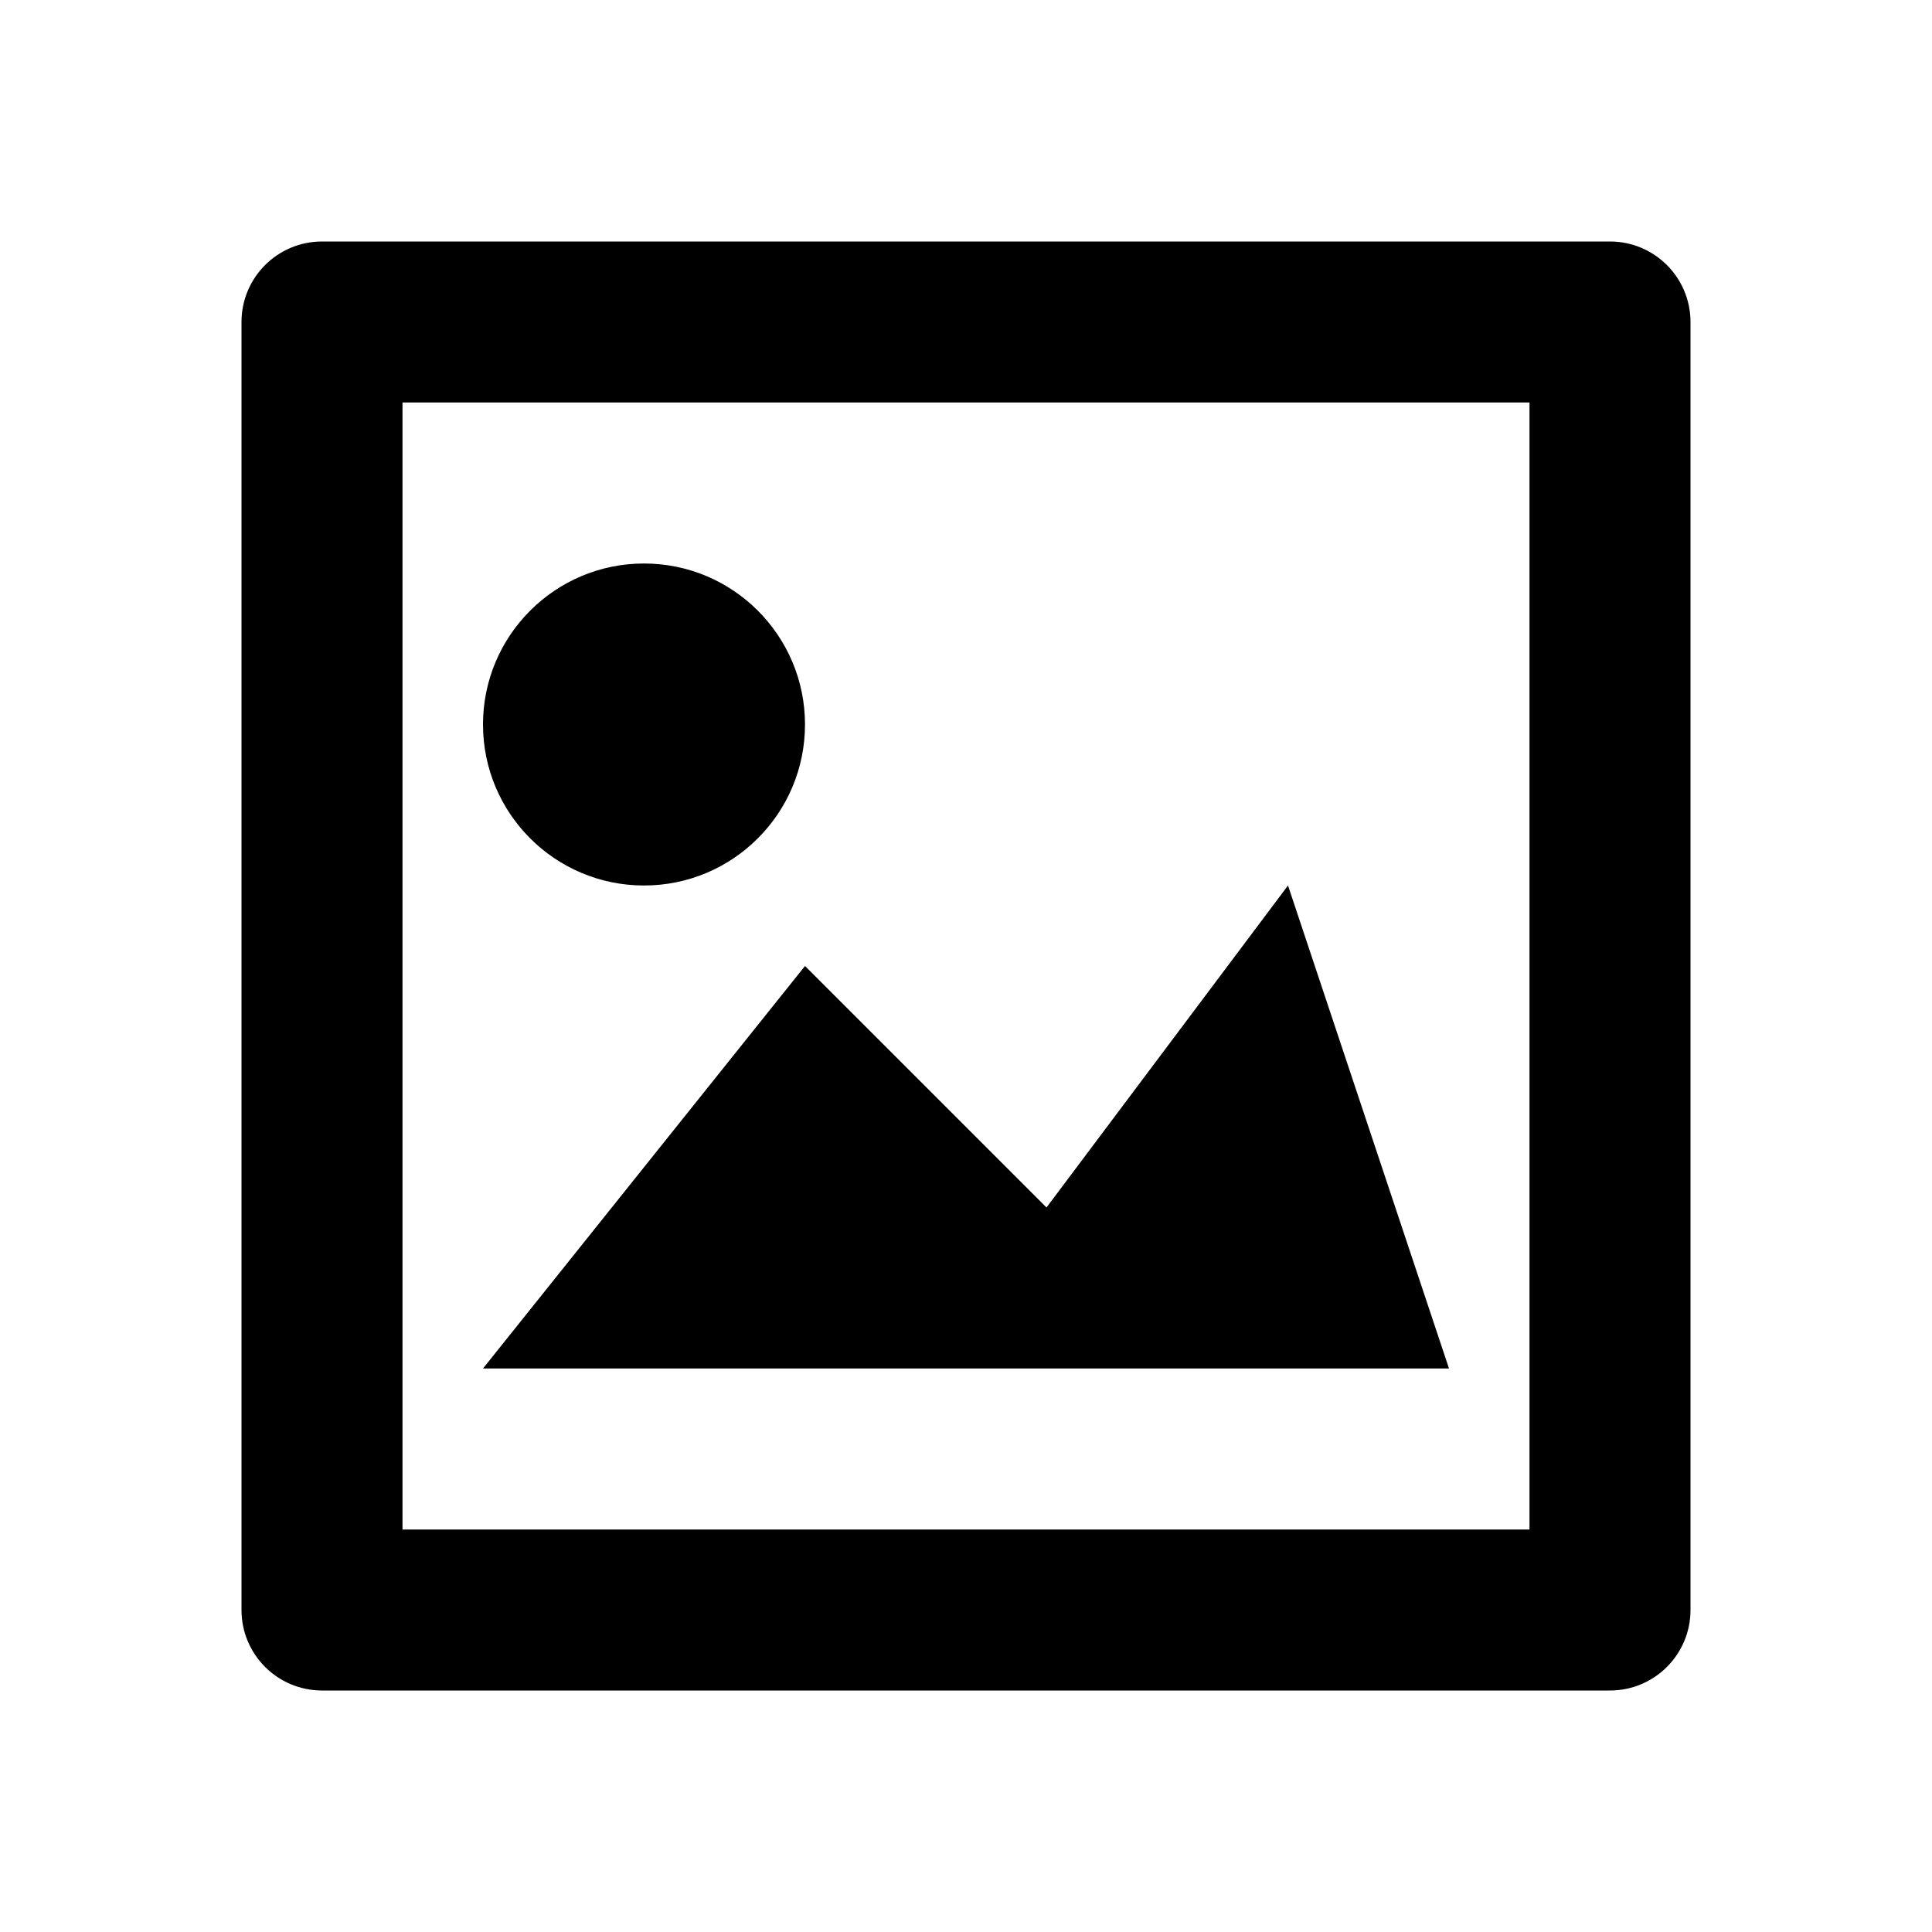
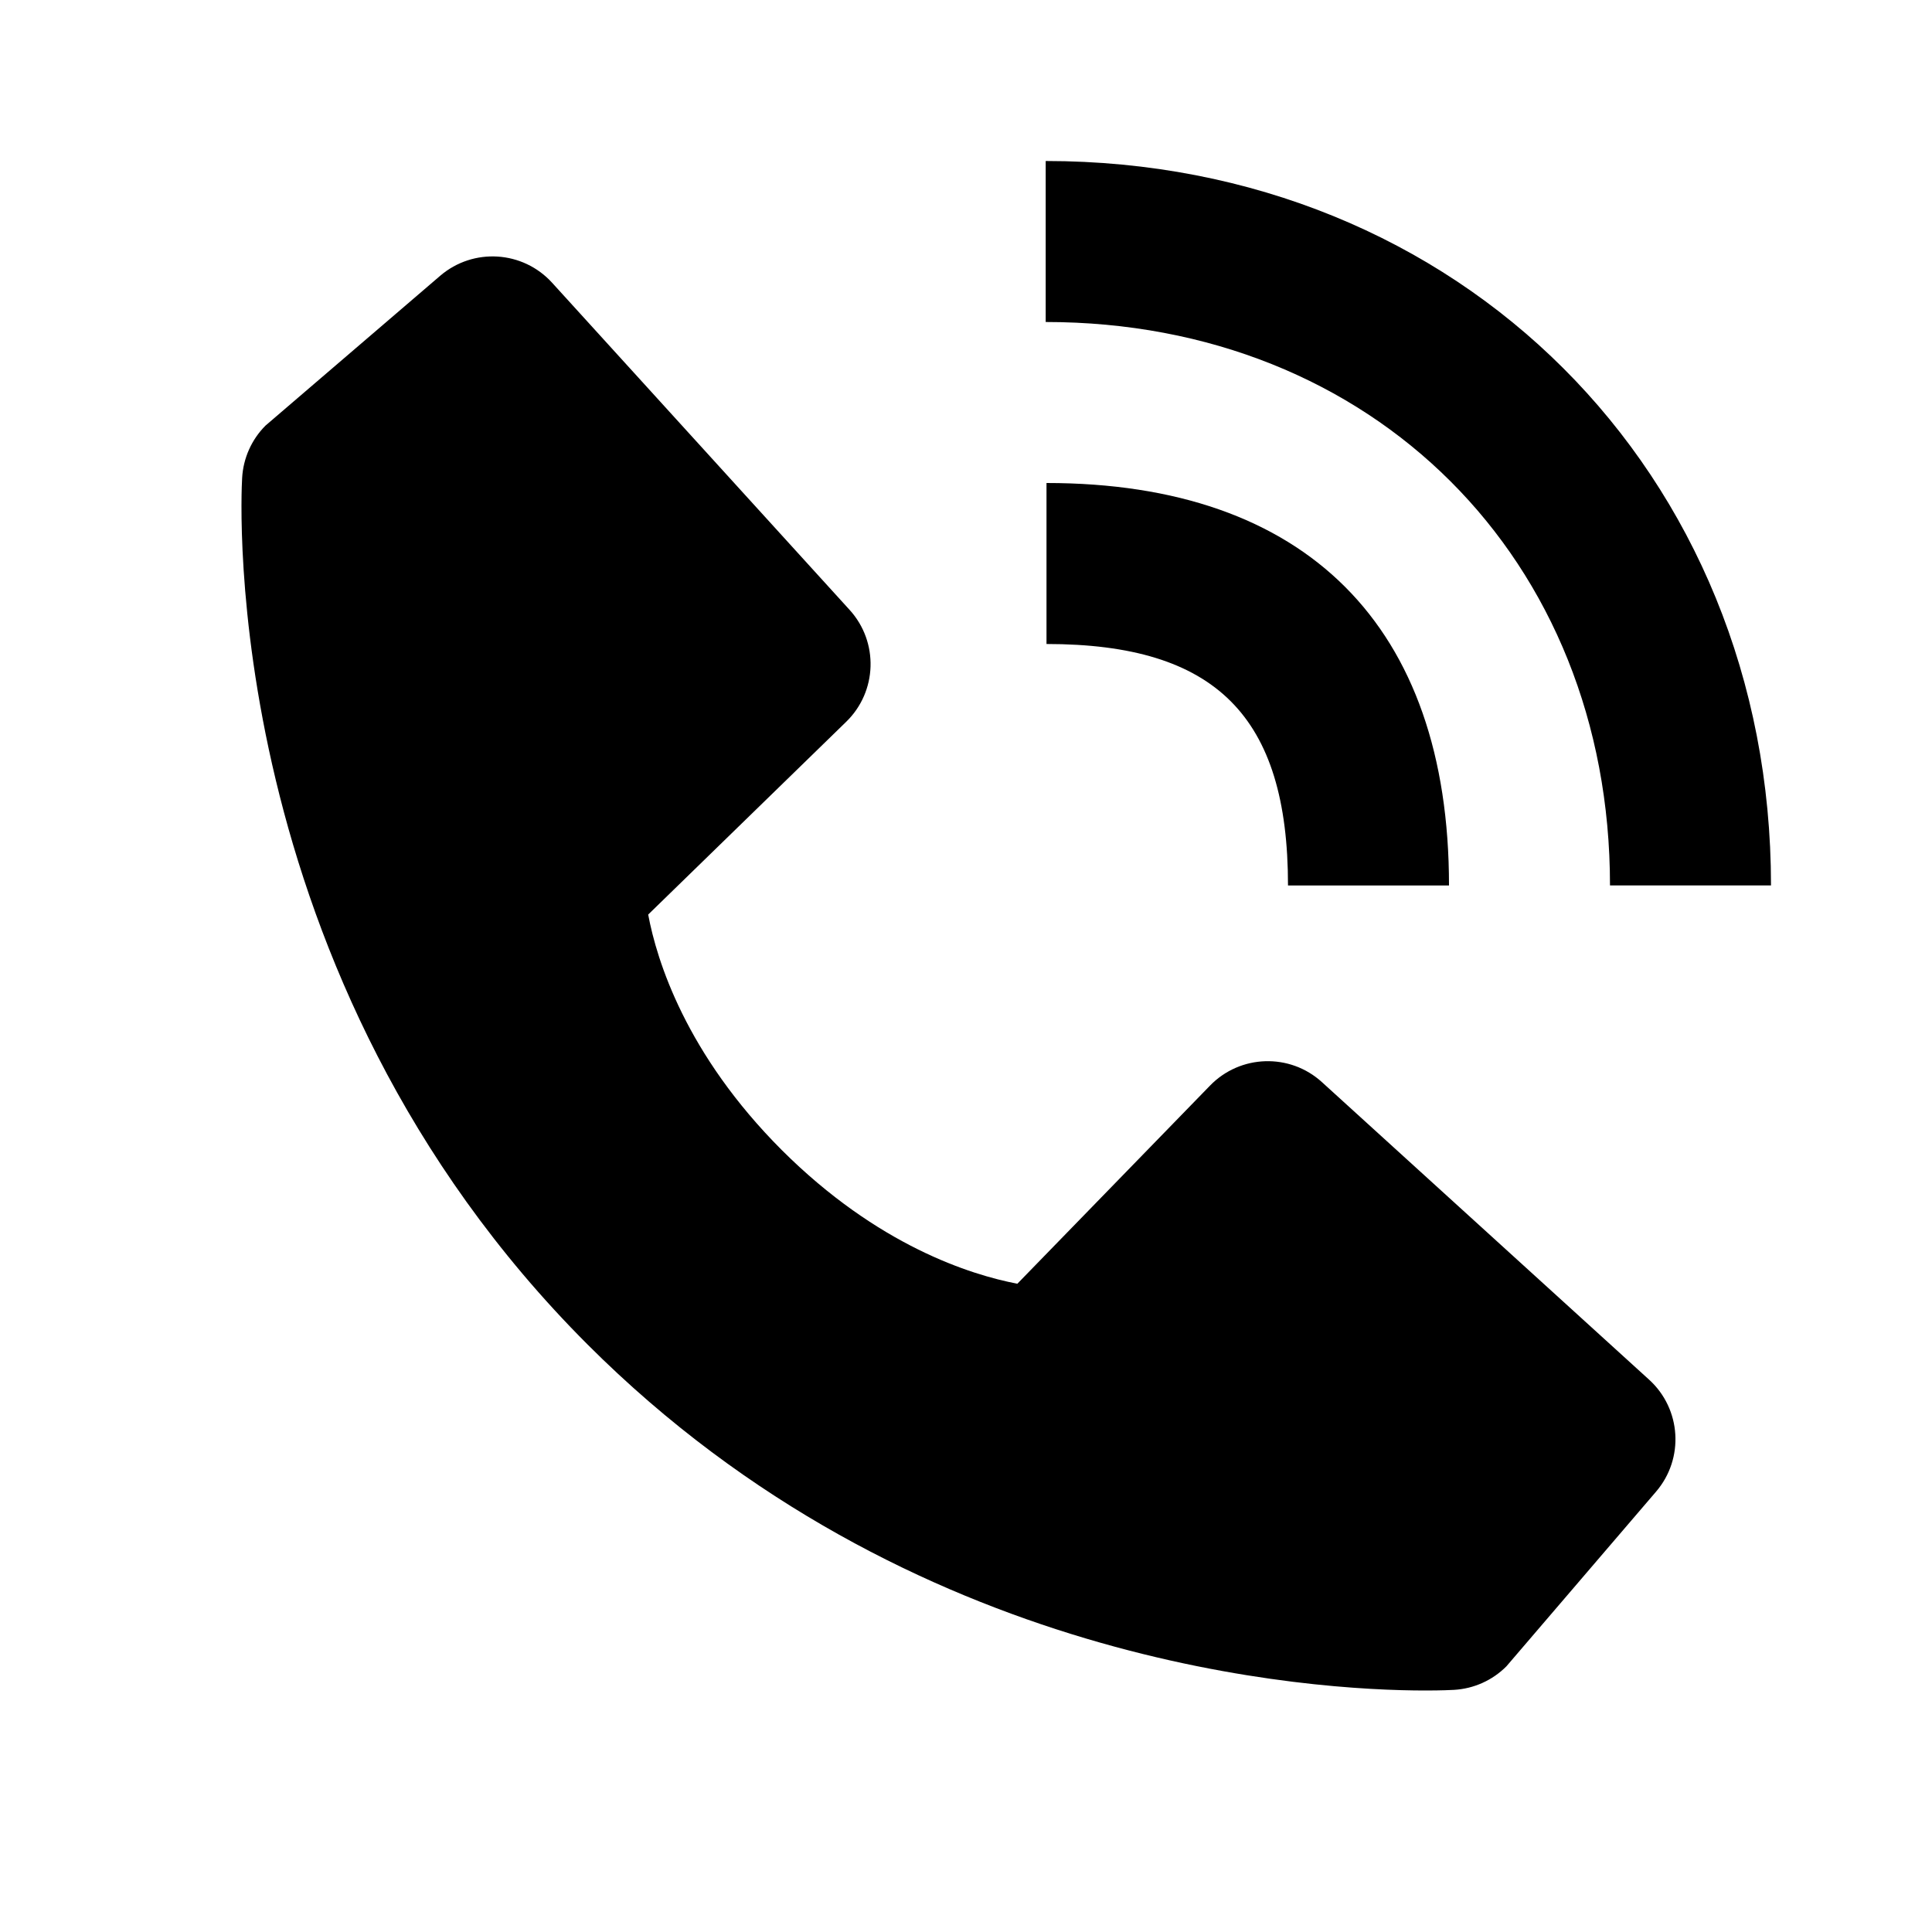
- <svg xmlns="http://www.w3.org/2000/svg" viewBox="0 0 24 24">
-   <path fill="currentColor" d="M4 3h16a1 1 0 0 1 1 1v16a1 1 0 0 1-1 1H4a1 1 0 0 1-1-1V4a1 1 0 0 1 1-1zm1 2v14h14V5H5zm3 2a2 2 0 1 1 0 4 2 2 0 0 1 0-4zm-2 10 4-5 3 3 3-4 2 6H6z" />
+ <svg xmlns="http://www.w3.org/2000/svg" width="1em" height="1em" viewBox="0 0 24 24">
+   <path d="M0 0h24v24H0z" fill="none" />
+   <path fill="currentColor" d="M20 10.999h2C22 5.869 18.127 2 12.99 2v2C17.052 4 20 6.943 20 10.999" />
+   <path fill="currentColor" d="M13 8c2.103 0 3 .897 3 3h2c0-3.225-1.775-5-5-5zm3.422 5.443a1 1 0 0 0-1.391.043l-2.393 2.461c-.576-.11-1.734-.471-2.926-1.66c-1.192-1.193-1.553-2.354-1.66-2.926l2.459-2.394a1 1 0 0 0 .043-1.391L6.859 3.513a1 1 0 0 0-1.391-.087l-2.17 1.861a1 1 0 0 0-.29.649c-.015.25-.301 6.172 4.291 10.766C11.305 20.707 16.323 21 17.705 21c.202 0 .326-.006.359-.008a1 1 0 0 0 .648-.291l1.86-2.171a1 1 0 0 0-.086-1.391z" />
</svg>
